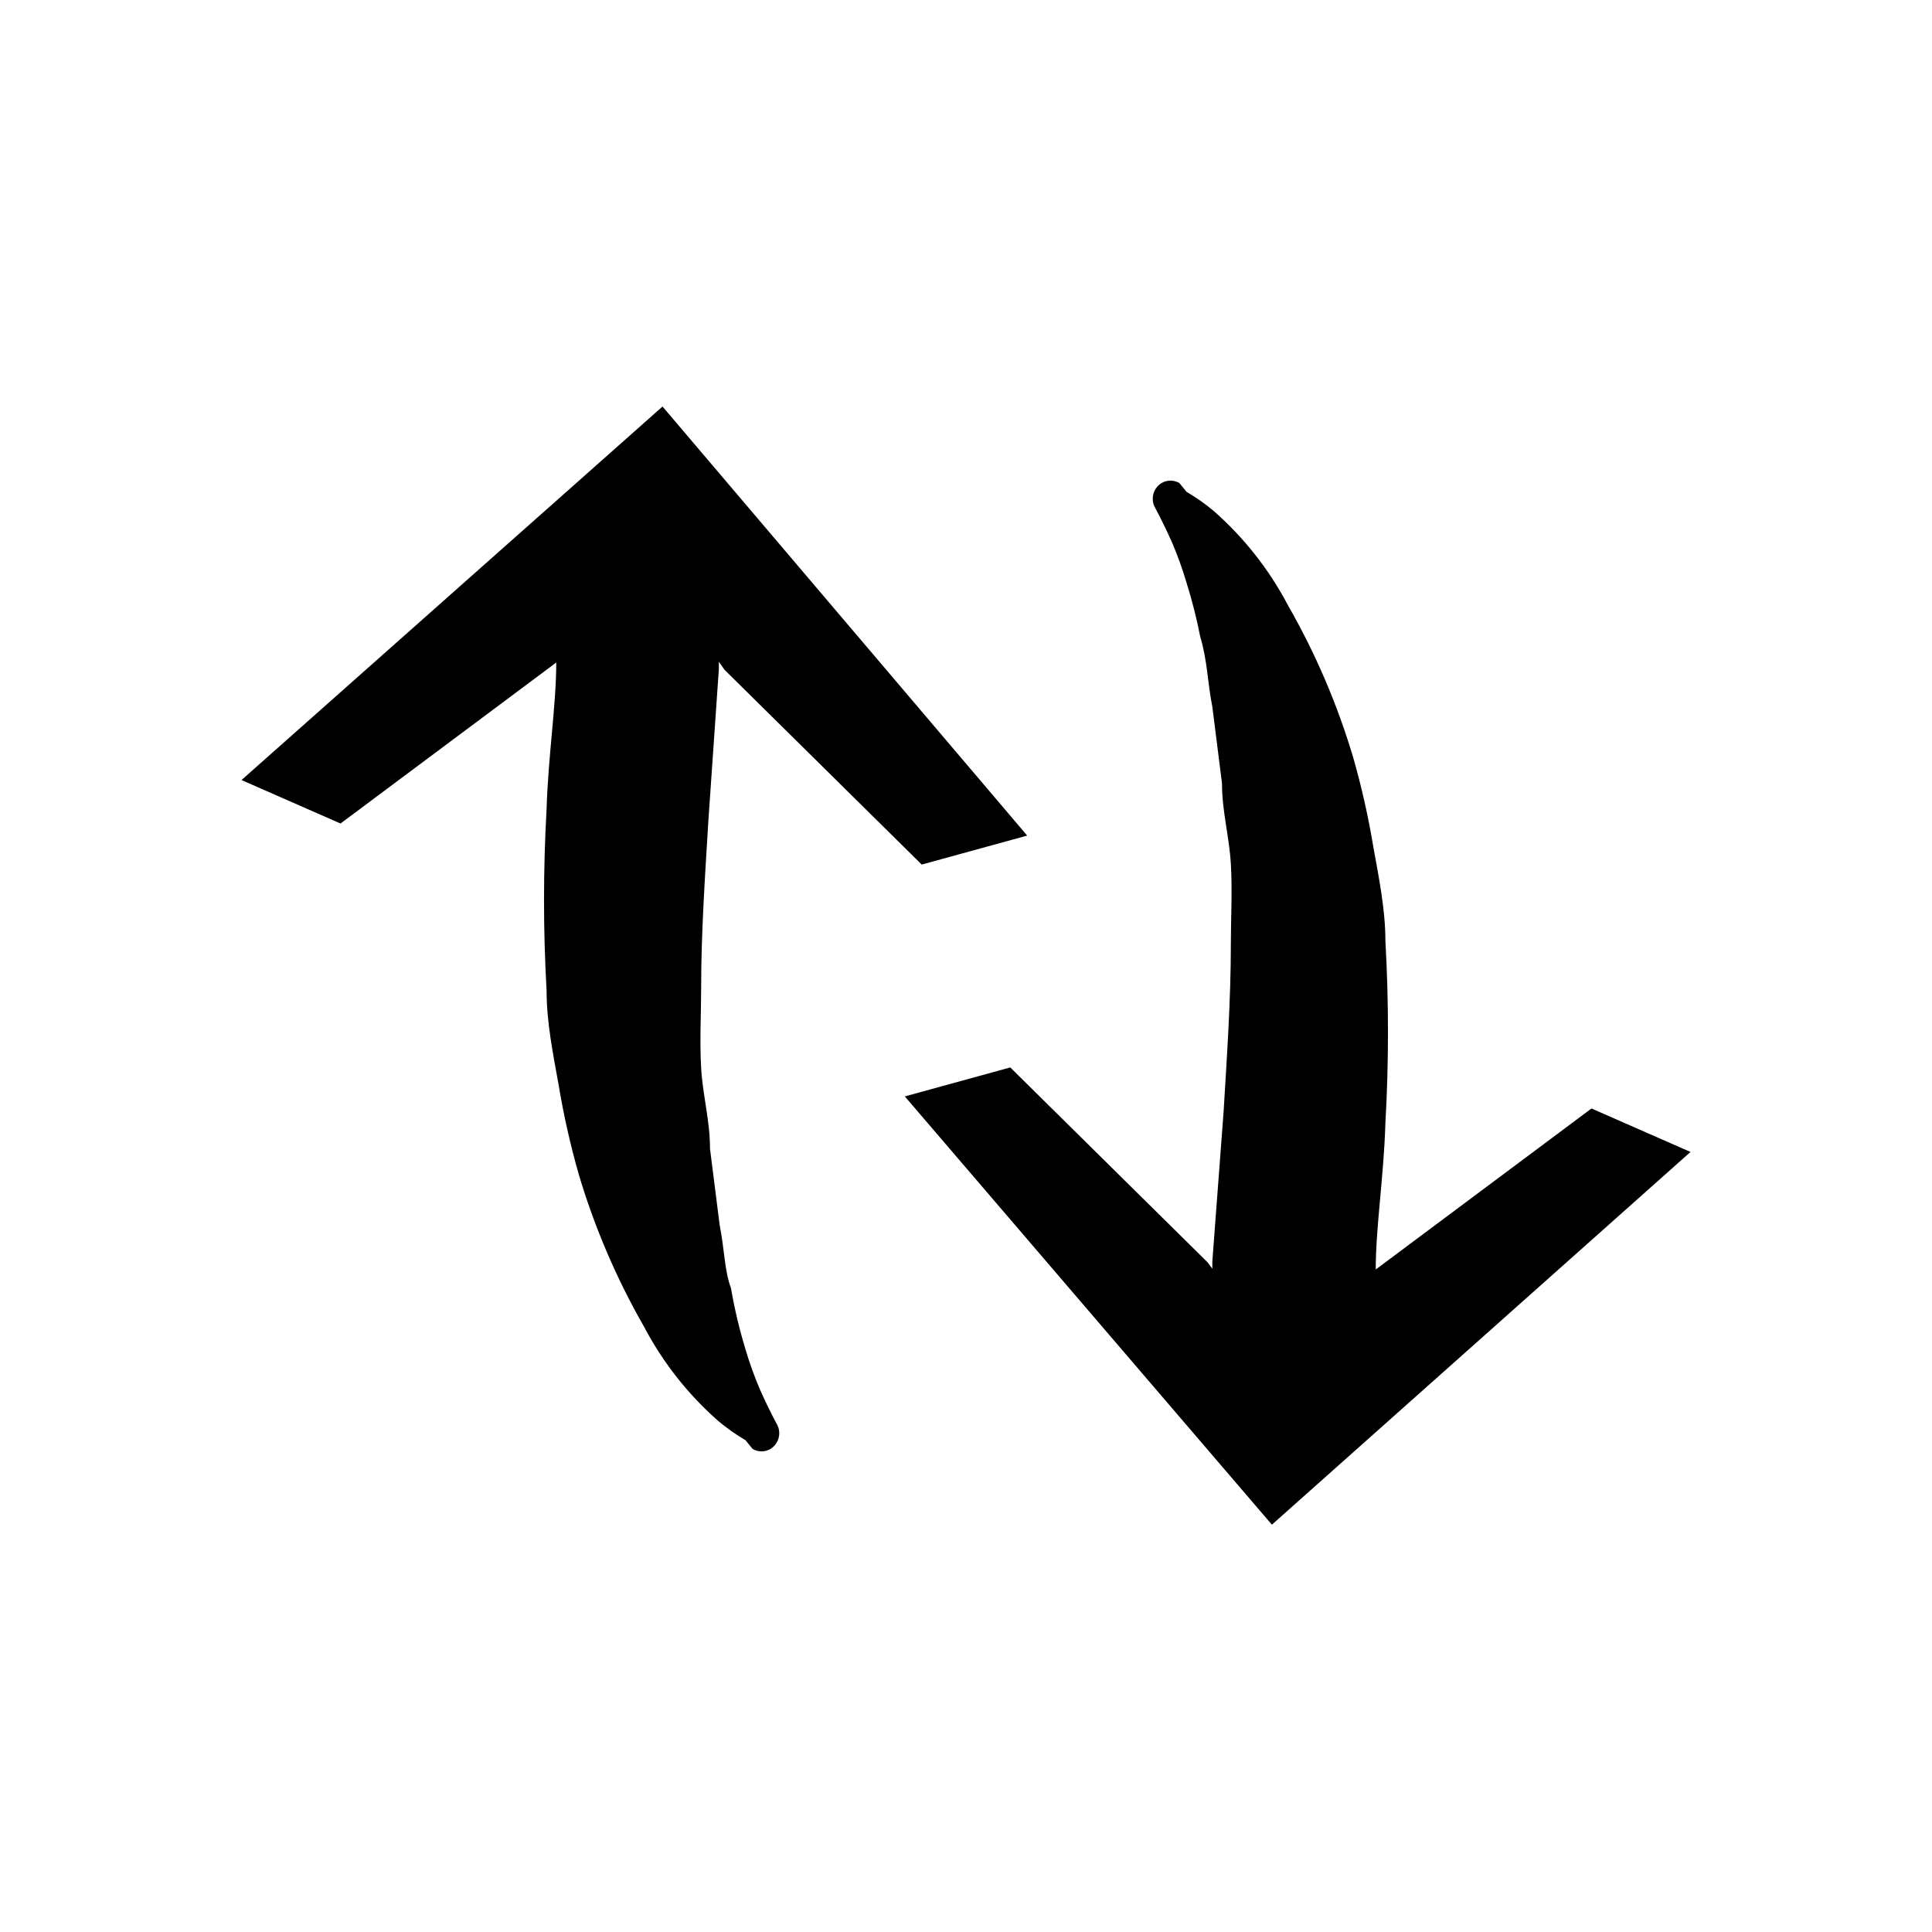
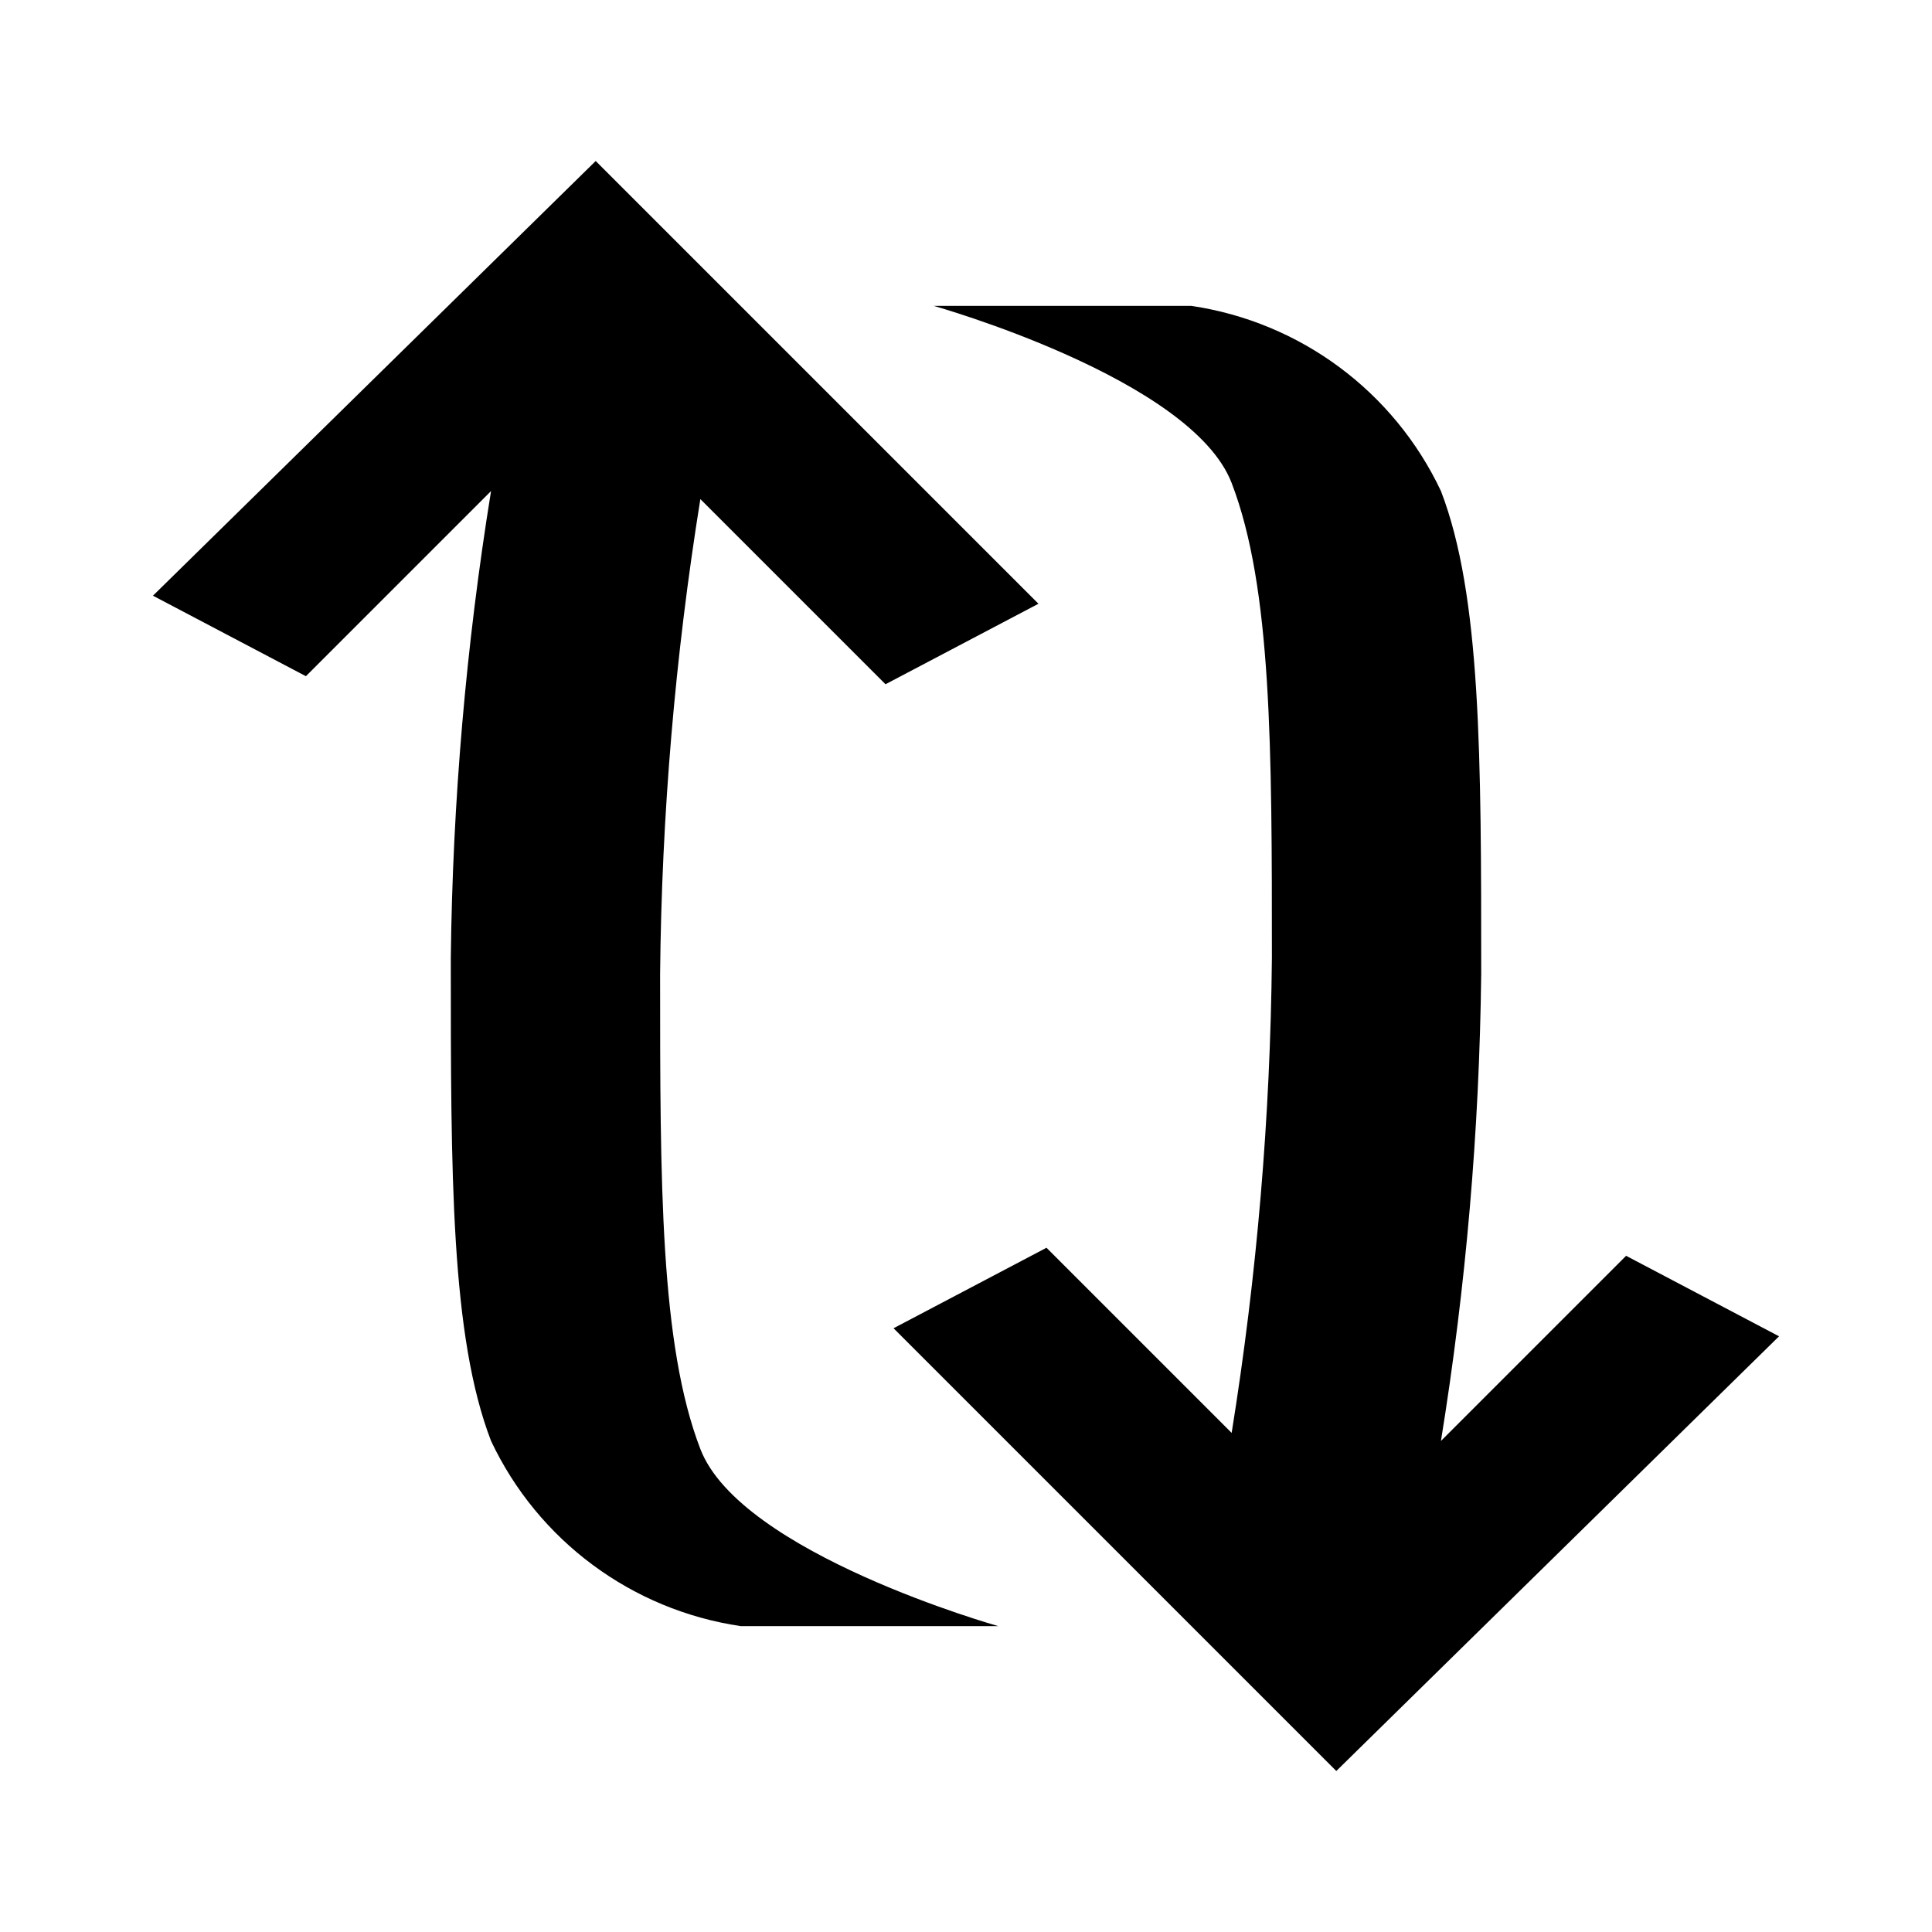
<svg xmlns="http://www.w3.org/2000/svg" width="24" height="24" viewBox="0 0 24 24">
-   <path d="M19.77,13.77l-2.68,2c0-.53.1-1.15,0.12-1.82a20,20,0,0,0,0-2.26c0-.39-0.08-0.78-0.15-1.17a10,10,0,0,0-.25-1.11A8.94,8.94,0,0,0,16,7.52a4.1,4.1,0,0,0-.92-1.17,2.42,2.42,0,0,0-.34-0.24L14.65,6a0.22,0.22,0,0,0-.22,0,0.23,0.23,0,0,0-.08.31v0s0.09,0.16.21,0.43a4.6,4.6,0,0,1,.18.5,6.34,6.34,0,0,1,.17.67C15,8.21,15,8.48,15.06,8.78l0.12,0.95c0,0.35.09,0.66,0.11,1s0,0.68,0,1c0,0.7-.05,1.41-0.09,2.08l-0.14,1.86v0.09L15,15.68l-2.45-2.42-1.31.36,4.56,5.32L21,14.31l-1.23-.54h0Z" />
-   <path d="M4.23,10.23l2.68-2c0,0.53-.1,1.15-0.12,1.82a20,20,0,0,0,0,2.26c0,0.39.08,0.78,0.15,1.17a10,10,0,0,0,.25,1.11A8.94,8.94,0,0,0,8,16.48a4.1,4.1,0,0,0,.92,1.17,2.42,2.42,0,0,0,.34.24L9.35,18a0.22,0.22,0,0,0,.22,0,0.23,0.23,0,0,0,.08-0.31v0s-0.09-.16-0.21-0.43a4.6,4.6,0,0,1-.18-0.5A6.34,6.34,0,0,1,9.08,16C9,15.79,9,15.52,8.94,15.22l-0.12-.95c0-.35-0.09-0.66-0.11-1s0-.68,0-1c0-.7.05-1.41,0.09-2.08L8.93,8.31V8.22L9,8.32l2.45,2.42,1.31-.36L8.23,5.05,3,9.69l1.23,0.54h0Z" />
+   <path d="M14.8,3.8a4.09,4.09,0,0,1,3.1,2.3c0.5,1.3.5,3.3,0.5,6a39.13,39.13,0,0,1-.5,5.8l2.3-2.3,1.9,1L16.6,22l-5.5-5.5,1.9-1,2.3,2.3a39.58,39.58,0,0,0,.5-5.9c0-2.6,0-4.6-.5-5.9s-3.7-2.2-3.7-2.2h3.2Z" />
+   <path d="M9.2,20.2a4.09,4.09,0,0,1-3.1-2.3c-0.5-1.3-.5-3.3-0.5-6a39.13,39.13,0,0,1,.5-5.8L3.8,8.4l-1.9-1L7.4,2l5.5,5.5L11,8.5,8.7,6.2a39.58,39.58,0,0,0-.5,5.9c0,2.6,0,4.6.5,5.9s3.7,2.2,3.7,2.2H9.2Z" />
</svg>
